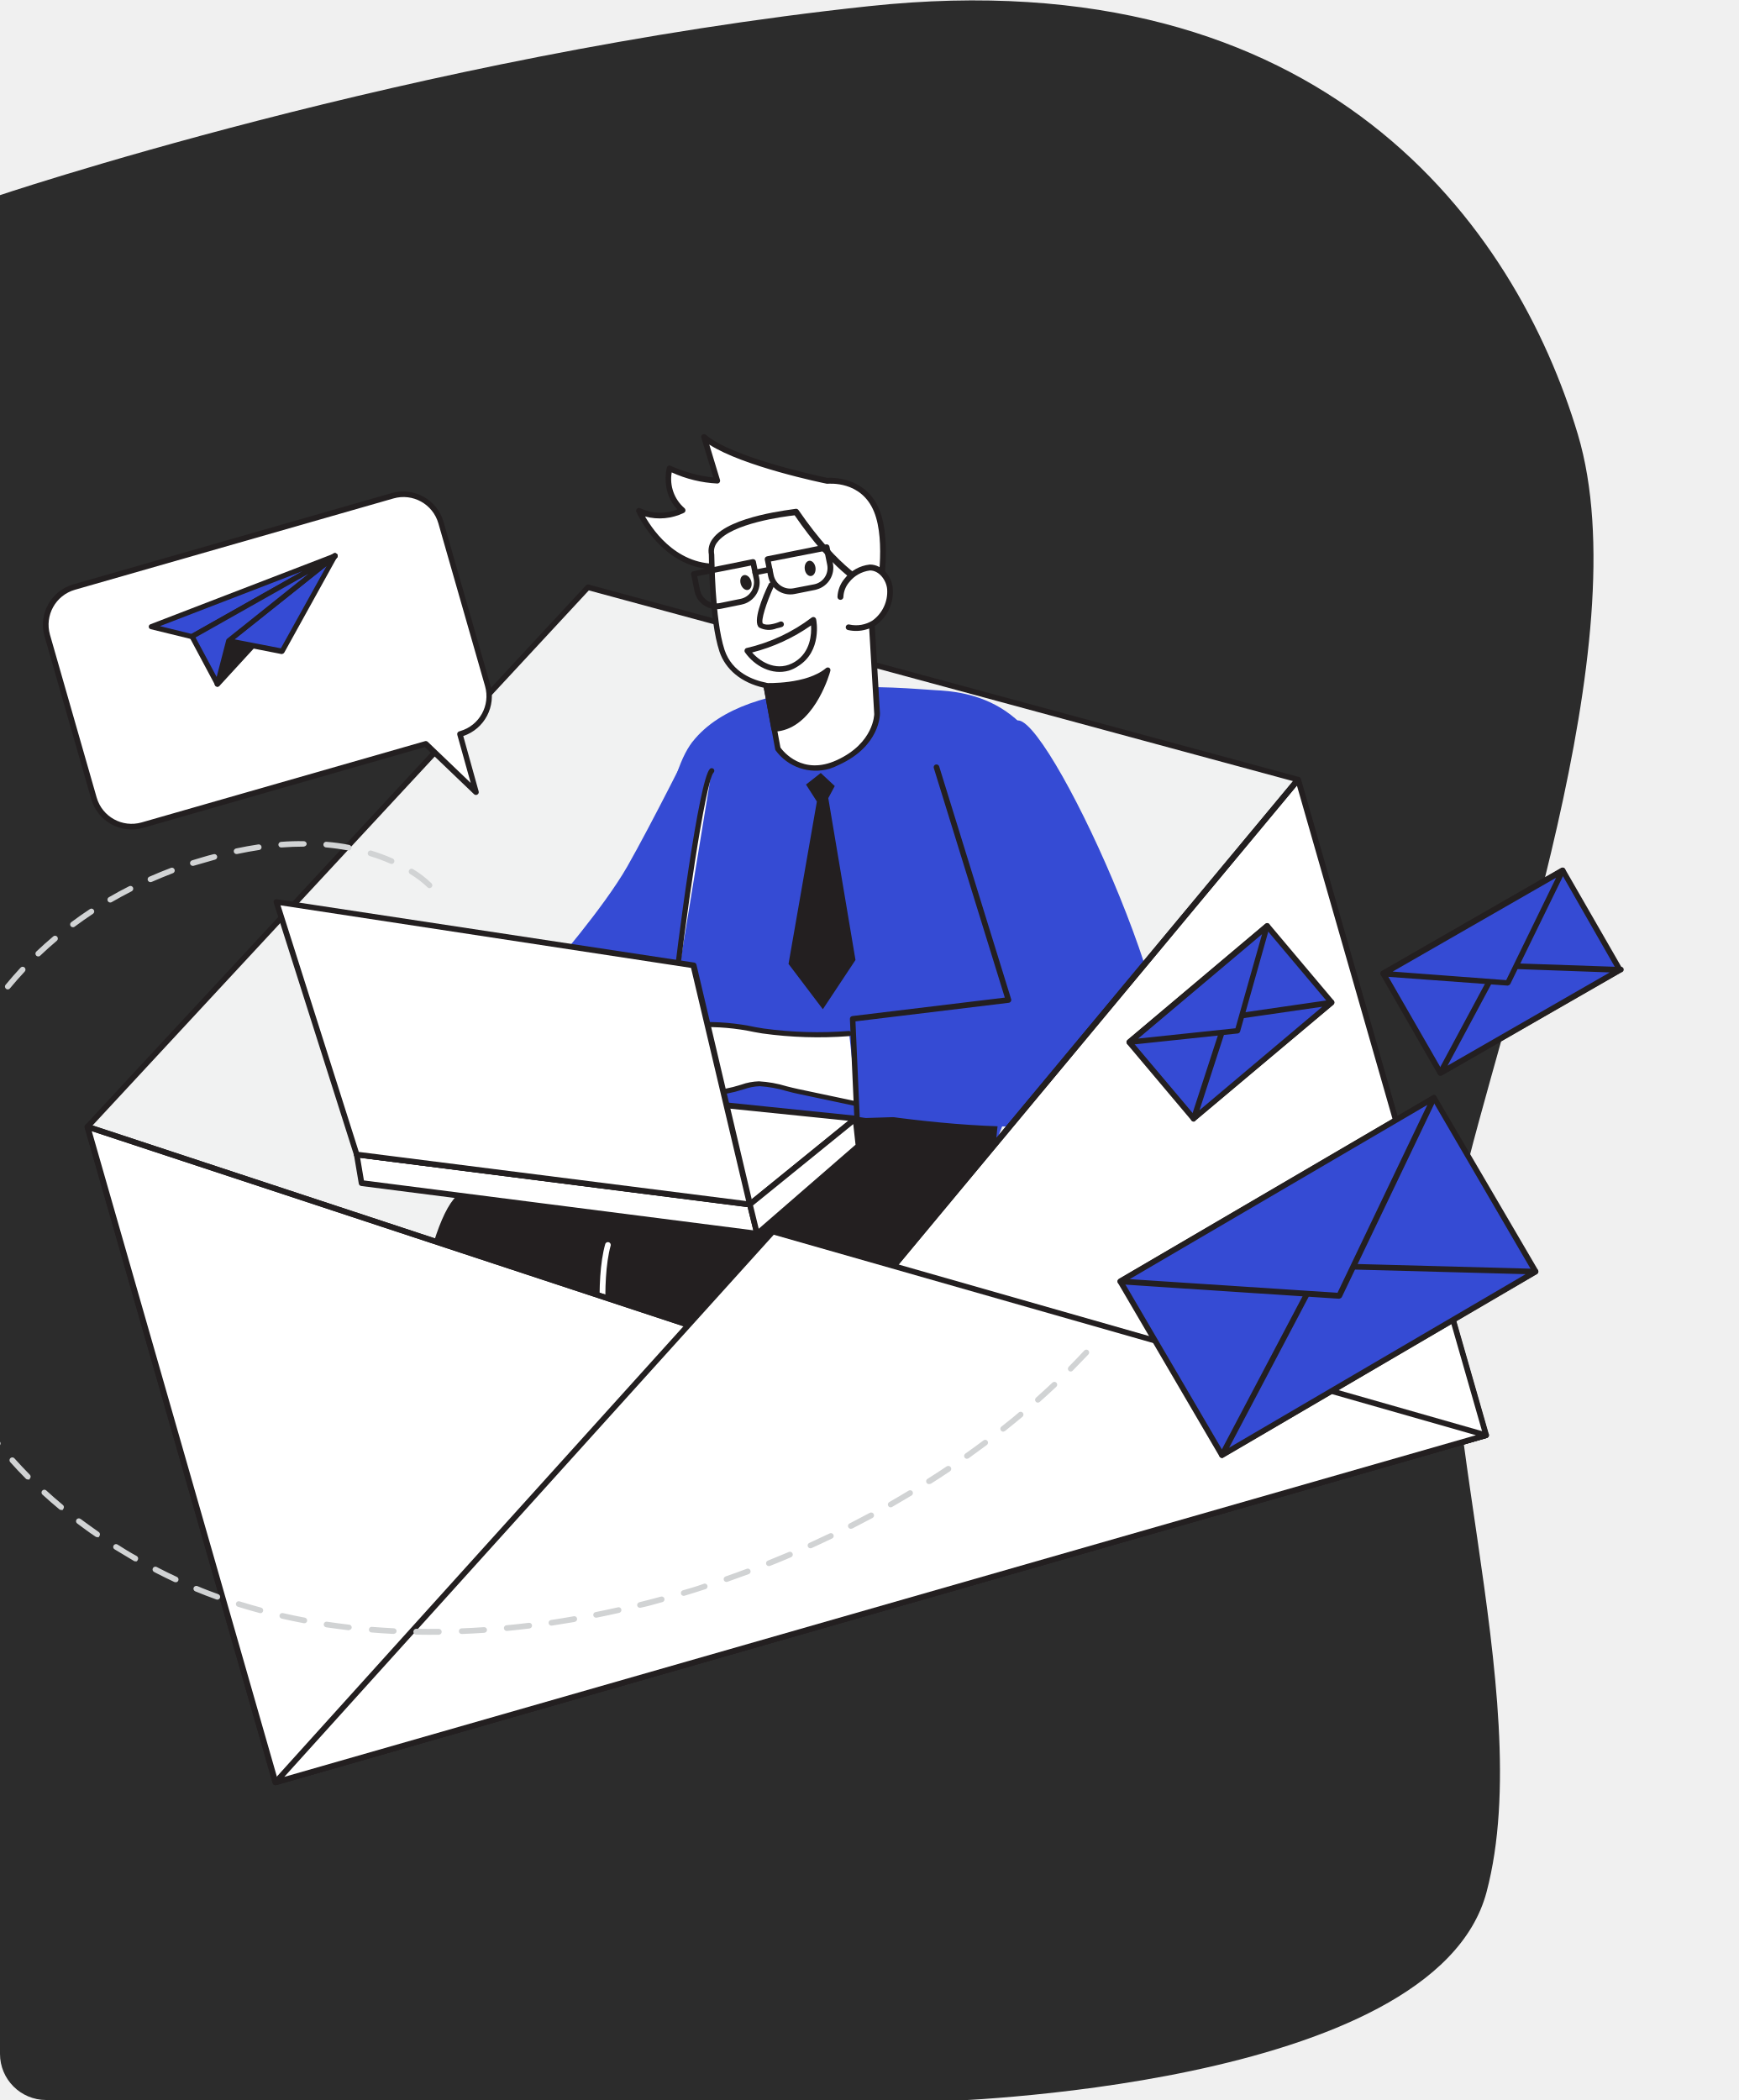
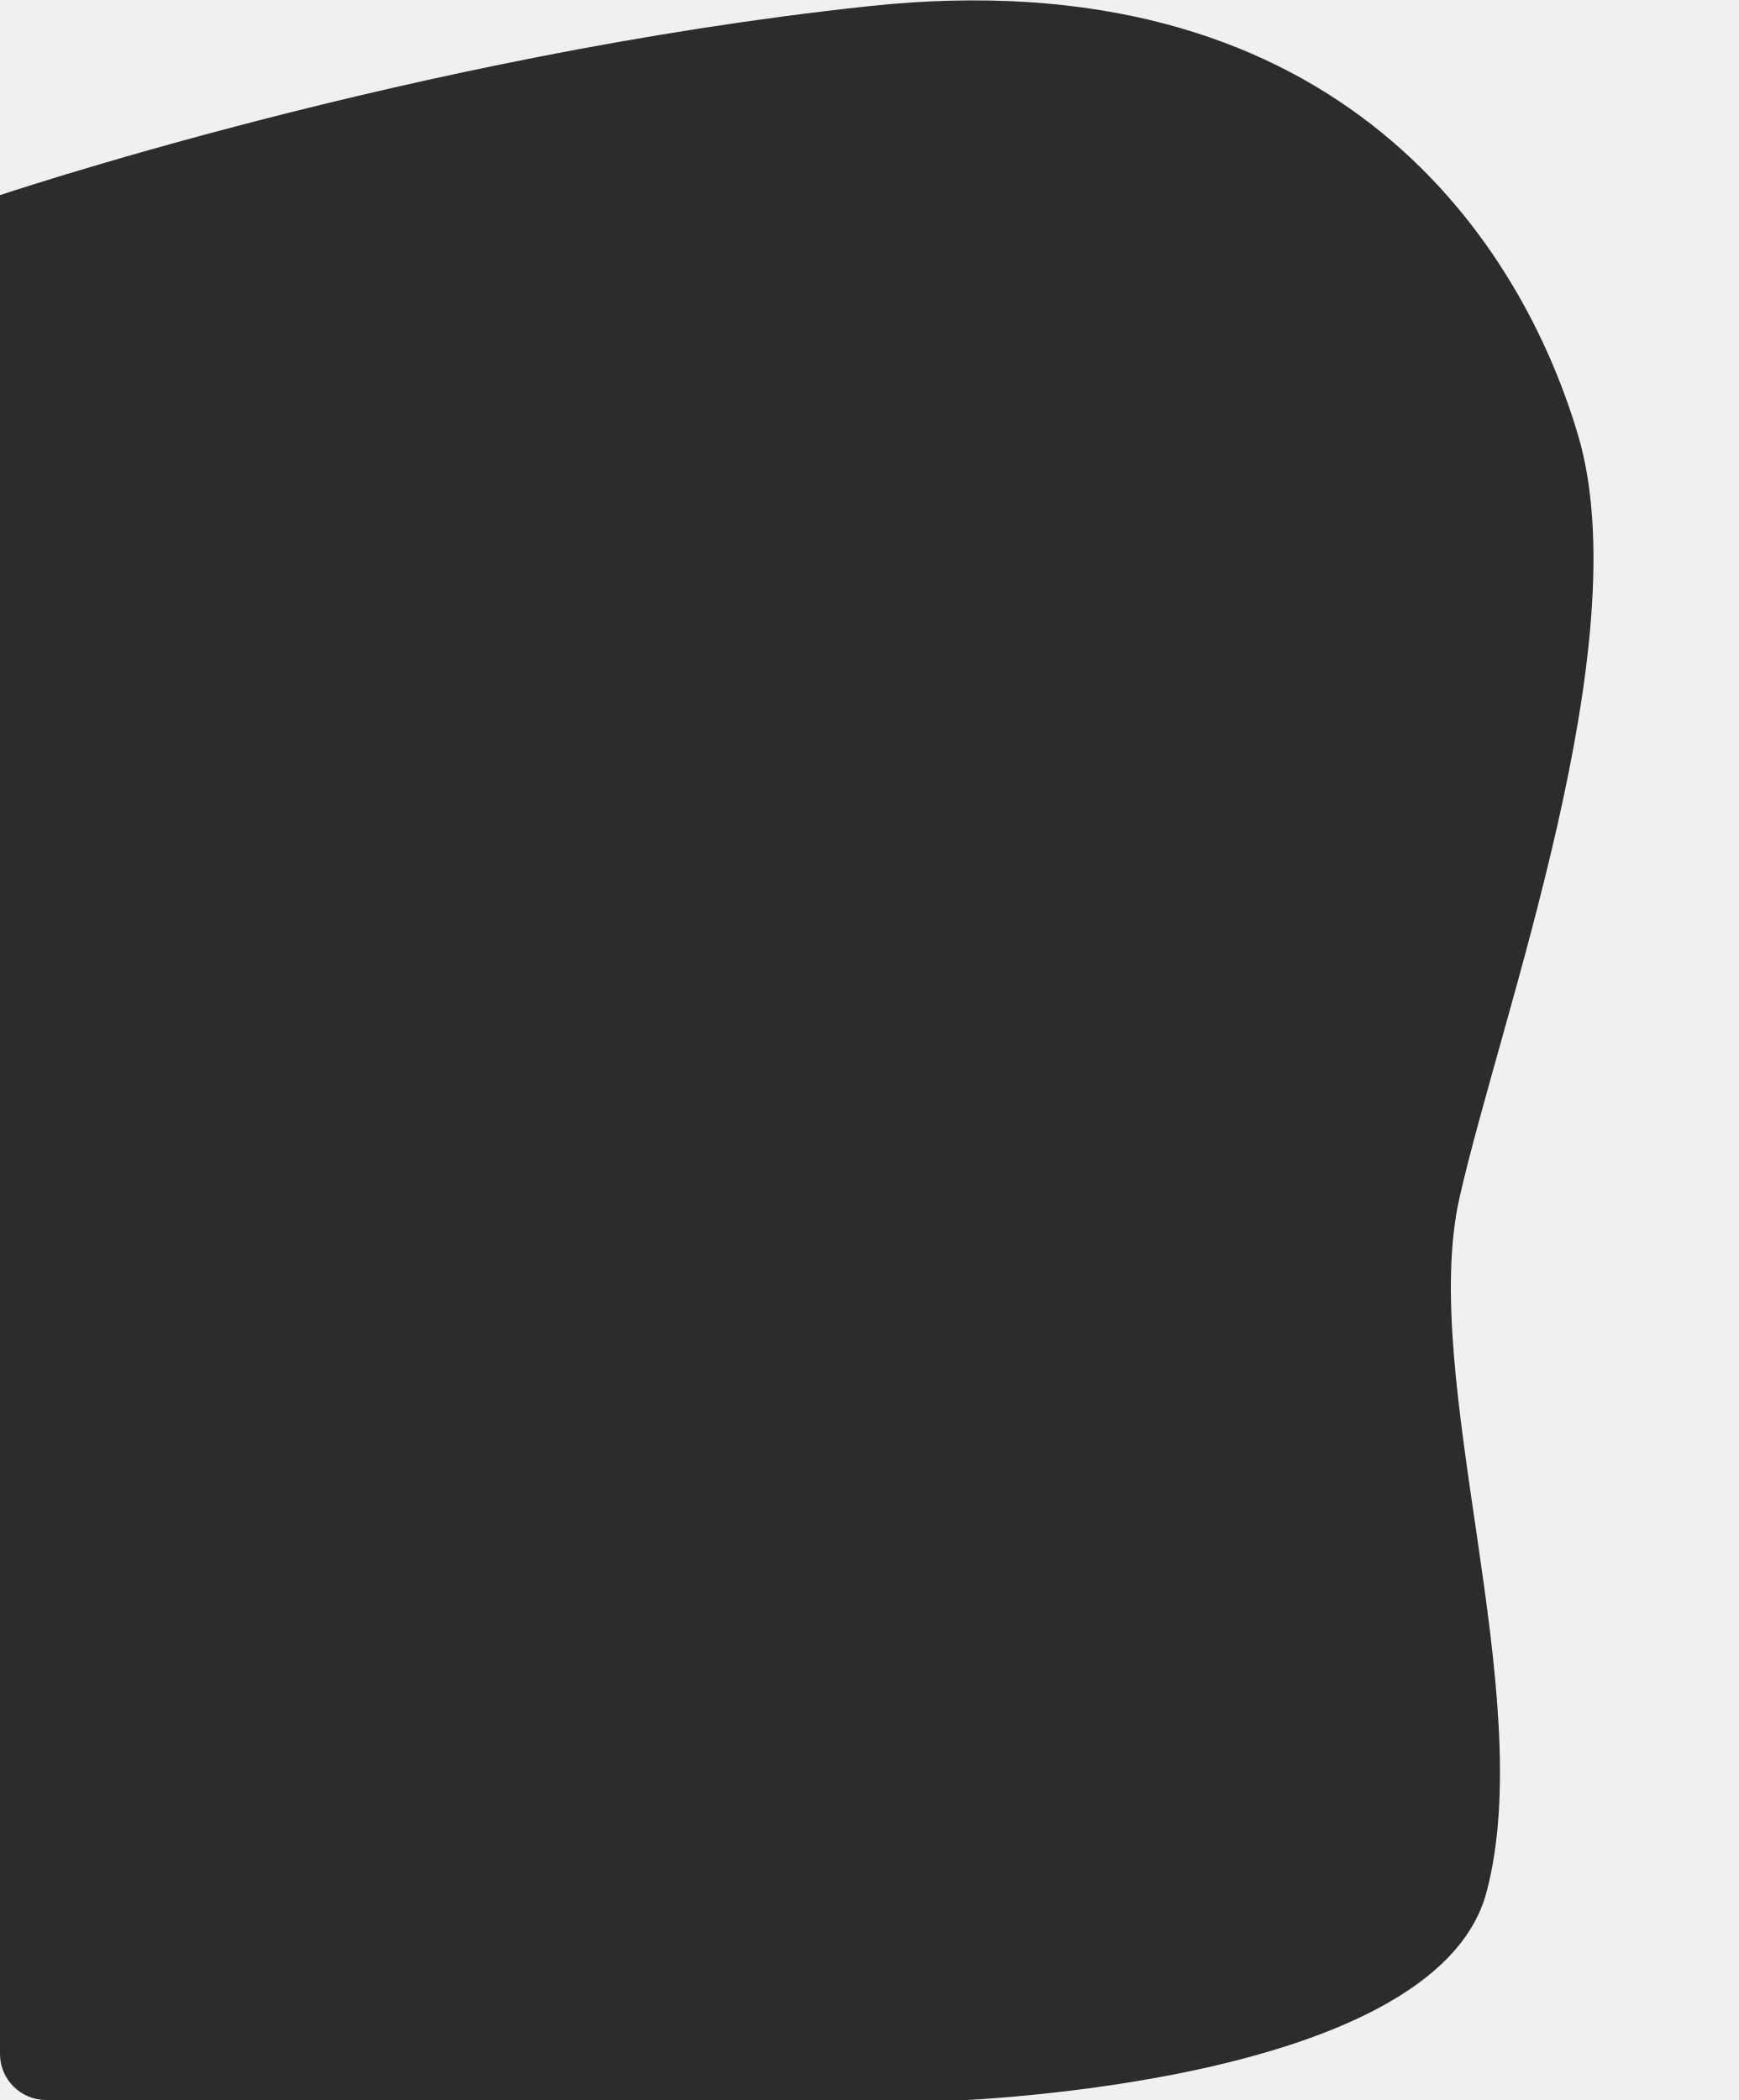
<svg xmlns="http://www.w3.org/2000/svg" width="490" height="592" viewBox="0 0 490 592">
  <defs>
    <style>.a{fill:#597ef4;}.b{clip-path:url(#a);}.c{fill:#2c2c2c;}.d{fill:#f1f2f2;}.e{fill:#231f20;}.f{fill:#fff;}.g{fill:#354bd4;}.h{font-size:14px;letter-spacing:0.01em;}.i{fill:#d1d3d4;}</style>
    <clipPath id="a">
      <path class="a" d="M0,0H490a0,0,0,0,1,0,0V592a0,0,0,0,1,0,0H13A13,13,0,0,1,0,579V0A0,0,0,0,1,0,0Z" transform="translate(133 3578)" />
    </clipPath>
  </defs>
  <g class="b" transform="translate(-133 -3578)">
    <path class="c" d="M.589,196.881s118.65-40.28,247.165-54,182.358,62.278,199.8,120.765S425.685,427.821,414.182,478.8s22.354,139.98,7.634,195.7-155.285,59.071-155.285,59.071-252.759-.221-253.56,0C5.807,733.572,0,726.784,0,718.411Z" transform="translate(130.21 3436.855)" />
-     <g transform="translate(61.133 3769.266) rotate(-16)">
-       <path class="d" d="M354.938,107.308V299.541H0V107.308L177.477,0Z" transform="translate(57.976 40.799)" />
-       <path class="e" d="M355.782,301.14H.8a.8.8,0,0,1-.8-.8V108.111a.8.8,0,0,1,.4-.685L177.955.119a.78.78,0,0,1,.828,0L356.243,107.426a.8.8,0,0,1,.382.685V300.344a.8.8,0,0,1-.844.8ZM1.64,299.548H355.034V108.525L178.337,1.695,1.64,108.525Z" transform="translate(57.132 39.996)" />
-       <path class="f" d="M57.323,58.867s8.2-15.314,7.132-25.47S53.312,21.426,53.312,21.426,29,8.771,23.369,0l.191,12.83A35.737,35.737,0,0,1,11.573,5.842s-3.789,6.543.3,12.369c0,0-7.163,1.4-11.875-3.343,0,0,2.4,19.262,19.389,21.745C30.58,38.173,45.145,59.615,57.323,58.867Z" transform="translate(255.208 9.201)" />
-       <path class="e" d="M57.471,60.609c-6.718,0-13.929-6.049-20.9-11.891C30.585,43.7,24.95,38.959,20.078,38.259,2.7,35.712.037,15.973.005,15.814a.8.8,0,0,1,1.353-.653,12.926,12.926,0,0,0,9.965,3.184c-3.184-5.842.207-11.859.366-12.114a.78.78,0,0,1,1.194-.223A39.065,39.065,0,0,0,23.549,12.5L23.374.8a.764.764,0,0,1,.557-.764.8.8,0,0,1,.907.318c5.285,8.214,27.858,20.2,29.545,21.092,1.226.271,10.57,2.611,11.637,12.735,1.082,10.363-6.893,25.374-7.227,26.011a.8.8,0,0,1-.653.414Zm.621-.812ZM2.011,17.756c1.21,4.967,5.444,17.033,18.306,18.927,5.3.78,11.143,5.651,17.272,10.809,6.766,5.667,13.738,11.525,19.882,11.525H57.6c1.258-2.467,7.768-15.712,6.829-24.69-.987-9.551-10.077-11.143-10.459-11.27l-.223-.08C52.807,22.5,32.479,11.834,25,3.254l.159,10.411a.812.812,0,0,1-.3.637.8.8,0,0,1-.7.143A35.133,35.133,0,0,1,12.66,7.886a10.857,10.857,0,0,0,.669,10.665.86.86,0,0,1,.08.764.8.8,0,0,1-.589.478A15.712,15.712,0,0,1,2.011,17.756Z" transform="translate(254.439 8.271)" />
-       <path class="g" d="M89.351,141.88s39.176-47.453,45.655-83.7S118.849,13.608,110.953,10.9,61.908-8.869,41.245,6.031,0,113.879,0,113.879Z" transform="translate(210.572 84.722)" />
-       <path class="e" d="M46.753,93.92,88.89,41.388S118.212,4,101.832,0c0,0-22.732,2.961-59.87,15.919C30.93,19.755,11.971,63.563,0,93.92Z" transform="translate(111.924 179.912)" />
-       <path class="e" d="M47.575,95.5H.742a.78.78,0,0,1-.653-.35.8.8,0,0,1,0-.732C13.365,60.73,31.513,19.755,42.528,15.919,79.3,3.184,102.319,0,102.558,0h.287a6.654,6.654,0,0,1,5.11,4.33c3.773,10.825-16.73,37.154-17.606,38.2L48.2,95.066a.8.8,0,0,1-.621.43ZM2,93.9H47.193L88.963,41.611c.207-.255,20.837-26.743,17.367-36.74a5.014,5.014,0,0,0-3.852-3.263C100.472,1.878,78,5.221,42.926,17.431,34.84,20.249,20.322,47.39,1.92,93.9Z" transform="translate(111.103 179.132)" />
-       <path class="e" d="M53.423,82.506l10.7-26.059s26.107,7.816,43.522,1.258c12.257-4.616,16-20.455,21.538-33.286,0,0-73.226-17.351-89.574-24.419,0,0-1.019,0-19.755,19.675C11.477,28.51,4.807,55.429,0,82.506Z" transform="translate(175.821 191.326)" />
-       <path class="e" d="M54.227,84.109H.8a.8.8,0,0,1-.621-.286.828.828,0,0,1-.175-.637C6.121,48.8,12.886,27.471,20.082,19.941,39.057-.052,40.076,0,40.442.011a.924.924,0,0,1,.287,0c16.157,7.1,88.715,24.276,89.383,24.451a.766.766,0,0,1,.525,1.082c-1.035,2.388-2.022,4.935-2.977,7.386-4.282,11.032-8.723,22.445-19.023,26.329-16.078,6.049-38.969.159-43.331-1.051L54.88,83.679A.78.78,0,0,1,54.227,84.109ZM1.7,82.517H53.7L64.208,56.952a.78.78,0,0,1,.955-.462c.271,0,26.059,7.657,42.98,1.273,9.551-3.614,13.929-14.693,18.1-25.47.844-2.181,1.719-4.425,2.627-6.574-8.453-2.022-72.446-17.4-88.4-24.085-.907.685-4.664,3.98-19.262,19.341C14.415,28.219,7.681,49.47,1.743,82.517Z" transform="translate(175.017 190.519)" />
-       <path class="g" d="M114.246,0S96.736,19.1,86.962,28.654s-28.94,21.92-28.94,21.92S.874,55.174.269,56.081s0,19.882,0,19.882S56.111,86.677,66.3,84.83s34.225-18,34.225-18Z" transform="translate(137.571 90.752)" />
-       <path class="f" d="M9.268,45.786,7.5,63.759s3.184,10.315,15.314,8.469S37.141,62.071,37.141,62.071l7.864-35.117S37.73,21.7,30.869,1.167c0,0-25.342-4.776-26.218,5,0,0-5,17.511-4.632,26.759C.353,41.918,9.109,45.643,9.268,45.786Z" transform="translate(266.873 35.478)" />
-       <path class="e" d="M20.81,74.146A14.008,14.008,0,0,1,7.533,64.9a.653.653,0,0,1,0-.3L9.221,47.085C3.538,44,.227,39.125.02,33.777-.346,24.48,4.477,7.495,4.684,6.715A5.587,5.587,0,0,1,7.056,2.672C13.423-2.2,31.077,1.08,31.809,1.08a.828.828,0,0,1,.621.541c6.654,19.946,13.77,25.342,13.849,25.47a.812.812,0,0,1,.3.812L38.718,63.019c-.111.4-2.547,8.867-14.979,10.777A20.968,20.968,0,0,1,20.81,74.146ZM9.093,64.6c.446,1.242,3.789,9.392,14.327,7.768,11.414-1.751,13.658-9.551,13.674-9.551l7.752-34.591c-1.671-1.449-7.959-7.752-13.865-25.47-2.8-.478-17.7-2.77-23.05,1.289A4.139,4.139,0,0,0,6.164,7.113c0,.318-4.983,17.51-4.632,26.648.271,6.781,5.524,10.49,8.628,12.082a2.037,2.037,0,0,1,.382.239.78.78,0,0,1,.239.653Z" transform="translate(266.092 34.578)" />
-       <path class="f" d="M.111,5.794a7.784,7.784,0,0,1,2.977-3.9A9.758,9.758,0,0,1,10.331.111c2.945.828,4.441,4.425,3.8,7.418A10.841,10.841,0,0,1,7.2,15.409,9.44,9.44,0,0,1,0,14.644" transform="translate(303.043 57.244)" />
-       <path class="e" d="M5.335,17.469A10.172,10.172,0,0,1,.416,16.227a.8.8,0,1,1,.764-1.4,8.708,8.708,0,0,0,6.59.7,10.029,10.029,0,0,0,6.367-7.275c.525-2.5-.669-5.778-3.184-6.479a8.835,8.835,0,0,0-6.59,1.592A6.829,6.829,0,0,0,1.705,6.851.836.836,0,1,1,.114,6.342a8.532,8.532,0,0,1,3.279-4.3A10.427,10.427,0,0,1,11.352.149c3.47.955,5.062,5.094,4.378,8.341A11.668,11.668,0,0,1,8.216,17.1,9.852,9.852,0,0,1,5.335,17.469Z" transform="translate(302.245 56.362)" />
-       <path class="f" d="M6.167,0S-1.124,8.453.149,10.236s5.492,1.21,5.492,1.21" transform="translate(279.239 54.235)" />
-       <path class="e" d="M4.929,12.94A5.826,5.826,0,0,1,.264,11.348C-1.152,9.358,3.448,3.389,6.329.2A.8.8,0,0,1,7.523,1.24C4.021,5.315,1.236,9.645,1.57,10.52c.716.987,3.3,1.051,4.776.86a.8.8,0,1,1,.207,1.592,14.324,14.324,0,0,1-1.624-.032Z" transform="translate(278.471 53.632)" />
-       <ellipse class="e" cx="2.165" cy="1.528" rx="2.165" ry="1.528" transform="matrix(0.16, -0.987, 0.987, 0.16, 295.287, 54.815)" />
-       <ellipse class="e" cx="1.528" cy="2.165" rx="1.528" ry="2.165" transform="translate(277.056 49.653) rotate(-1.99)" />
-       <path class="e" d="M1.226,0S12.146,3.677,19.1.557c0,0-8.755,14.327-19.1,11.764Z" transform="translate(274.915 81.265)" />
-       <path class="e" d="M3.361,14.181a11.049,11.049,0,0,1-2.754-.334A.812.812,0,0,1,0,13L1.212.682a.828.828,0,0,1,.35-.6.8.8,0,0,1,.684,0c.111,0,10.729,3.534,17.32.573a.812.812,0,0,1,.923.207.8.8,0,0,1,0,.939C20.235,2.274,12.849,14.181,3.361,14.181Zm-1.7-1.735C8.805,13.7,15.189,6.429,17.863,2.895c-5.715,1.4-12.655-.3-15.17-1.035Z" transform="translate(274.133 80.519)" />
-       <path class="e" d="M12.261,12.8h-.525L5.862,12.34A6.368,6.368,0,0,1,.02,5.495L.4.719A.8.8,0,0,1,1.261,0L18.231,1.34a.828.828,0,0,1,.541.287.764.764,0,0,1,.191.573l-.382,4.776a6.367,6.367,0,0,1-6.367,5.842ZM1.93,1.658,1.612,5.574A4.776,4.776,0,0,0,5.989,10.7l5.874.462h0a4.648,4.648,0,0,0,3.47-1.114A4.775,4.775,0,0,0,17,6.864l.3-3.916Z" transform="translate(264.023 44.601)" />
-       <path class="e" d="M12.261,12.833h-.525l-5.874-.478A6.367,6.367,0,0,1,.02,5.511L.4.735A.8.8,0,0,1,1.261,0L18.231,1.356a.78.78,0,0,1,.716.844l-.366,4.776a6.367,6.367,0,0,1-6.367,5.858Zm-.4-1.592a4.671,4.671,0,0,0,5.062-4.314l.318-3.916L1.914,1.69l-.3,3.9a4.776,4.776,0,0,0,4.378,5.126Z" transform="translate(285.131 46.305)" />
-       <path class="e" d="M4.874,1.927h0L.735,1.593A.8.8,0,0,1,0,.733.828.828,0,0,1,.862,0L5,.335A.8.8,0,0,1,5,1.927Z" transform="translate(281.152 48.965)" />
-       <path class="e" d="M10.533,12.659c-4.983,0-8.914-3.852-10.49-8.341A.8.8,0,0,1,.17,3.569a.7.7,0,0,1,.669-.318A48.249,48.249,0,0,0,20.769.067a.8.8,0,0,1,.78.08.78.78,0,0,1,.334.716c0,.366-.828,9.105-8.516,11.3a9.933,9.933,0,0,1-2.834.494ZM1.953,4.89c1.671,3.518,5.54,7.386,10.936,5.826,4.967-1.417,6.622-6.224,7.147-8.58A50.812,50.812,0,0,1,1.953,4.89Z" transform="translate(272.93 66.314)" />
-       <path class="g" d="M86.454,4.342c9.265,4.346,24.308,106.161,7.959,113.022C68.944,127.982,0,91.895,0,91.895L13.563,65.2S60.4,79.144,63.643,69.625,50.812,7.749,56.288,2.05,86.454,4.342,86.454,4.342Z" transform="translate(255.462 106.022)" />
-       <path class="f" d="M79.543,15.691A111.336,111.336,0,0,1,56.381,8.257c-5.7-2.722-10.618-5.333-16.969-6.7A68.29,68.29,0,0,0,15.423.664a1.99,1.99,0,0,0-.907.3c-.939.8.446,2.165,1.592,2.531A32.251,32.251,0,0,0,25.658,4.8,91.581,91.581,0,0,0,1.78,10.295C.9,10.629-.13,11.25.013,12.157s1.671,1.178,2.754,1L21.71,9.976A43.951,43.951,0,0,0,7.766,14.051c-.621.3-1.337.748-1.369,1.449,0,1.21,1.687,1.433,2.881,1.194a102.006,102.006,0,0,0,17.033-5.014l-12.56,5.174a1.671,1.671,0,0,0,1.21,2.053,4.966,4.966,0,0,0,2.627-.207l13.419-3.6-8.612,3.184c-1.353.493-2.993,1.417-2.77,2.849.255,1.687,2.595,1.815,4.282,1.592a90.973,90.973,0,0,1,20.169-.748c2.467.143,4.935-.271,7.291.446,3.391,1.035,6.813,3.486,9.965,5.142,4.935,2.579,9.854,5.205,14.773,7.832" transform="translate(192.045 166.307)" />
-       <path class="e" d="M76.8,36.656a.7.7,0,0,1-.35-.08q-7.354-3.932-14.772-7.832c-.987-.509-2.006-1.114-3.04-1.735a33.574,33.574,0,0,0-6.8-3.343,15.138,15.138,0,0,0-4.6-.4H44.723a89.6,89.6,0,0,0-20.01.748,6.16,6.16,0,0,1-4.171-.589,2.308,2.308,0,0,1-.939-1.592,2.547,2.547,0,0,1,.939-2.356l-2.069.557a5.4,5.4,0,0,1-3.04.191,2.69,2.69,0,0,1-1.592-1.385,1.958,1.958,0,0,1,0-1.592c-1.226.286-2.436.557-3.661.812A4.011,4.011,0,0,1,7,17.522a1.7,1.7,0,0,1-.589-1.4c0-1.242,1.305-1.847,1.767-2.069l.923-.43-5.492.923a4.075,4.075,0,0,1-2.849-.414,1.8,1.8,0,0,1-.732-1.194c-.1-.637,0-1.831,2.229-2.643a91.549,91.549,0,0,1,17.4-4.776,30.509,30.509,0,0,1-3.04-.6,3.566,3.566,0,0,1-2.42-2.26,1.592,1.592,0,0,1,.541-1.512A2.5,2.5,0,0,1,15.99.68a68.656,68.656,0,0,1,24.244.891A64.519,64.519,0,0,1,55.341,7.366l2.038.971a112.42,112.42,0,0,0,22.907,7.291.732.732,0,0,1,.541.876.716.716,0,0,1-.875.541,114.524,114.524,0,0,1-23.3-7.466l-2.038-.987A63.675,63.675,0,0,0,39.82,2.924a66.86,66.86,0,0,0-23.735-.876,1.018,1.018,0,0,0-.525.143c0,.446.684,1.051,1.353,1.258a31.838,31.838,0,0,0,9.328,1.274h0a.732.732,0,0,1,0,1.449,91.277,91.277,0,0,0-23.655,5.46c-.637.239-1.369.669-1.305,1.067a.334.334,0,0,0,.143.239,2.706,2.706,0,0,0,1.767.159l14.661-2.483a43.556,43.556,0,0,1,4.314-.732.748.748,0,0,1,.812.621.732.732,0,0,1-.6.828l-4.25.716a43.267,43.267,0,0,0-9.551,3.3c-.78.382-.955.669-.955.828a.271.271,0,0,0,.1.239,2.69,2.69,0,0,0,1.894.207,101.3,101.3,0,0,0,16.937-4.983.732.732,0,0,1,.939.4.748.748,0,0,1-.4.955l-12.194,5.03a.35.35,0,0,0,0,.207,1.226,1.226,0,0,0,.7.621,4.155,4.155,0,0,0,2.229-.207L31.24,15.023a.732.732,0,0,1,.43,1.385l-8.6,3.184c-.748.271-2.467,1.019-2.308,2.054a.876.876,0,0,0,.366.6,4.569,4.569,0,0,0,3.072.334,90.736,90.736,0,0,1,20.344-.764h2.4A16.062,16.062,0,0,1,52,22.282a32.954,32.954,0,0,1,7.1,3.486c1.019.589,2.022,1.178,2.993,1.687q7.4,3.884,14.772,7.832a.716.716,0,0,1,.3.987A.7.7,0,0,1,76.8,36.656Z" transform="translate(191.414 165.654)" />
-       <path class="f" d="M28.654,0C25.358,1.926,7.689,41.659,0,60.618" transform="translate(226.077 100.128)" />
-       <path class="e" d="M.736,62.106a.732.732,0,0,1-.684-1C7.008,43.863,25.219,2.316,28.976.119a.732.732,0,1,1,.748,1.258C26.907,2.968,10.1,40.106,1.4,61.644A.716.716,0,0,1,.736,62.106Z" transform="translate(225.388 99.373)" />
-       <path class="f" d="M.907,0,0,8.087,103.232,52.547l.318-8.5Z" transform="translate(127.843 176.522)" />
-       <path class="e" d="M104.034,54.053a.715.715,0,0,1-.318,0L.483,9.593a.8.8,0,0,1-.478-.828L.913.678a.748.748,0,0,1,.4-.589.764.764,0,0,1,.716,0L104.671,44.1a.78.78,0,0,1,.478.764l-.318,8.5a.828.828,0,0,1-.382.653A.764.764,0,0,1,104.034,54.053ZM1.645,8.3,103.27,52.063l.271-6.813L2.378,1.84Z" transform="translate(127.041 175.812)" />
-       <path class="f" d="M0,14.017S30.07-.405,30.834.009s107.117,42.98,107.117,42.98L102.643,58.064Z" transform="translate(128.75 162.505)" />
-       <path class="e" d="M103.44,59.624a.764.764,0,0,1-.318,0L.478,15.513A.8.8,0,0,1,0,14.8a.78.78,0,0,1,.446-.732C30.9-.549,31.567-.183,32.013.072,33.6.788,138,42.591,139.05,43.052a.764.764,0,0,1,.493.732.78.78,0,0,1-.478.732L103.758,59.592A.764.764,0,0,1,103.44,59.624ZM2.723,14.733,103.44,57.968l33.222-14.12c-16.428-6.59-99.905-40-105.159-42.2-2.069.478-17.988,7.927-28.781,13.085Z" transform="translate(127.954 161.741)" />
-       <path class="f" d="M0,23.575,34.3,7.609,35.626,0,.318,15.075Z" transform="translate(231.075 205.494)" />
-       <path class="e" d="M.8,25.168a.732.732,0,0,1-.446-.127.764.764,0,0,1-.35-.7l.318-8.5a.828.828,0,0,1,.478-.7L36.121.065a.764.764,0,0,1,.8.111A.748.748,0,0,1,37.2.94L35.9,8.533a.844.844,0,0,1-.446.589L1.132,25.041A.829.829,0,0,1,.8,25.168Zm1.1-8.755-.271,6.765L34.386,7.929l.987-5.762Z" transform="translate(230.277 204.697)" />
-       <path class="f" d="M2.117,74.706,0,0,108.072,49.618l-3.311,69.135Z" transform="translate(126.633 101.816)" />
-       <path class="e" d="M105.573,120.318a.764.764,0,0,1-.318,0L2.611,76.207a.78.78,0,0,1-.478-.716L0,.784A.8.8,0,0,1,.366.1.78.78,0,0,1,1.13.1L109.266,49.671a.764.764,0,0,1,.462.748l-3.311,69.135a.8.8,0,0,1-.366.637A.716.716,0,0,1,105.573,120.318ZM3.693,74.933l101.131,43.41,3.184-67.463L1.64,2.026Z" transform="translate(125.821 101.047)" />
-       <path class="e" d="M22.658,100.908a.859.859,0,0,1-.334,0L.467,90.832a.8.8,0,0,1-.446-.907L6.628,62.29a.78.78,0,0,1,.907-.6L50.261,68.53,48.86.812A.78.78,0,0,1,49.64,0h0a.812.812,0,0,1,.8.78l1.417,68.673a.764.764,0,0,1-.287.6.78.78,0,0,1-.637.191L7.949,63.372,1.661,89.654l21.267,9.663a.857.857,0,0,1-.271,1.592Z" transform="translate(266.282 115.824)" />
-       <path class="f" d="M11.286,2.685C7.577-.117,3.136-1.6,0,2.685Z" transform="translate(88.237 271.147)" />
-       <path class="e" d="M12.047,4.147H.76a.748.748,0,0,1-.653-.4.732.732,0,0,1,0-.764A6.733,6.733,0,0,1,4.6.071C6.9-.279,9.547.66,12.429,2.841a.748.748,0,0,1,.255.812.764.764,0,0,1-.637.494ZM2.384,2.7H9.627A7.736,7.736,0,0,0,4.851,1.5,4.776,4.776,0,0,0,2.384,2.7Z" transform="translate(87.477 270.418)" />
-       <path class="f" d="M.79,30.2H.662A.8.8,0,0,1,.01,29.3C.137,28.5,3.193,9.812,9.1.325a.8.8,0,0,1,1.353.828C4.769,10.37,1.6,29.361,1.57,29.552A.78.78,0,0,1,.79,30.2Z" transform="translate(180.062 219.718)" />
-       <path class="e" d="M18.673,1.99,20.3,7.434,0,49.236,5.778,64.184,18.45,53.375,23.655,7.4l2.69-2.77L23.576,0Z" transform="translate(260.556 109.186)" />
-       <path class="f" d="M354.938,0V192.233H0V0L177.477,120.854Z" transform="translate(57.976 148.107)" />
-       <path class="e" d="M355.782,193.844H.8a.8.8,0,0,1-.8-.8V.814a.78.78,0,0,1,.43-.7.812.812,0,0,1,.828,0L178.273,120.682,355.288.114a.78.78,0,0,1,.812,0,.764.764,0,0,1,.43.7V193.048A.8.8,0,0,1,355.782,193.844ZM1.64,192.252H355.034V2.311L178.814,122.337a.828.828,0,0,1-.891,0L1.64,2.311Z" transform="translate(57.132 147.293)" />
-       <path class="e" d="M178.265,122.451a.859.859,0,0,1-.446-.127L.343,1.453A.8.8,0,0,1,.136.355.812.812,0,0,1,1.25.132L178.265,120.7,355.28.132a.8.8,0,0,1,1.1.223.78.78,0,0,1-.207,1.1L178.711,122.323A.907.907,0,0,1,178.265,122.451Z" transform="translate(57.187 147.306)" />
-       <path class="f" d="M0,110.619,177.461,0,354.938,110.619Z" transform="translate(57.976 229.722)" />
-       <path class="e" d="M355.782,112.2H.8a.8.8,0,0,1-.764-.573.78.78,0,0,1,.35-.891L177.955.118a.812.812,0,0,1,.844,0L356.243,110.737a.78.78,0,0,1,.35.891A.8.8,0,0,1,355.782,112.2ZM3.63,110.609H353.06L178.384,1.726Z" transform="translate(57.132 228.935)" />
-       <path class="g" d="M0,0H102.4V56.766H0Z" transform="translate(325.783 270.207) rotate(-14.34)" />
-       <path class="e" d="M14.859,81.987a.938.938,0,0,1-.414-.111.892.892,0,0,1-.366-.493l-14.056-55A.812.812,0,0,1,.6,25.412L99.816.054a.876.876,0,0,1,.6,0,.764.764,0,0,1,.366.493l14.056,55a.8.8,0,0,1-.573.971L15.05,81.876ZM1.773,26.829,15.432,80.284l97.677-24.976L99.53,1.789Z" transform="translate(324.989 244.027)" />
-       <path class="g" d="M0,43.537,41.723,0l57.5,18.163Z" transform="translate(339.847 281.68)" />
-       <path class="e" d="M.8,45.129a.8.8,0,0,1-.684-.4.764.764,0,0,1,.111-.955L41.953.254a.812.812,0,0,1,.812-.223l57.5,18.179a.8.8,0,0,1,.557.78.812.812,0,0,1-.6.748L.994,45.1ZM42.764,1.7,3.3,42.868,97.127,18.879Z" transform="translate(339.044 280.885)" />
-       <path class="g" d="M0,25.374,58.2,46.291,99.221,0Z" transform="translate(325.791 244.845)" />
-       <path class="e" d="M59,47.827a.747.747,0,0,1-.271,0L.526,26.91A.8.8,0,0,1,0,26.13a.812.812,0,0,1,.589-.748L99.811.023a.812.812,0,0,1,.875.35.8.8,0,0,1-.08.955L59.584,47.6a.764.764,0,0,1-.589.223ZM3.5,26.241,58.756,46.092,97.693,2.156Z" transform="translate(324.994 244.105)" />
-       <rect class="g" width="58.326" height="32.331" transform="matrix(0.971, -0.24, 0.24, 0.971, 420.949, 207.214)" />
-       <path class="e" d="M8.555,46.973a.812.812,0,0,1-.78-.6L.022,14.992A.812.812,0,0,1,.6,14.021L57.218.029A.764.764,0,0,1,58.173.6l7.768,31.376a.8.8,0,0,1-.1.6.764.764,0,0,1-.493.366L8.746,46.941Zm-6.8-31.6L9.144,45.206,64.206,31.6,56.9,1.764Z" transform="translate(420.15 192.411)" />
-       <path class="g" d="M0,24.61,23.958,0,56.607,10.6Z" transform="translate(428.705 213.978)" />
-       <path class="e" d="M.795,26.193a.764.764,0,0,1-.684-.4.8.8,0,0,1,.111-.955L24.179.246a.78.78,0,0,1,.812-.207l32.665,10.6a.8.8,0,1,1,0,1.592L1.049,26.225ZM24.975,1.71,3.31,24,54.5,11.341Z" transform="translate(427.91 213.191)" />
-       <path class="g" d="M0,14.008,33.047,26.17,56.623,0Z" transform="translate(420.937 193.205)" />
-       <path class="e" d="M33.845,27.708a.91.91,0,0,1-.287,0L.511,15.546A.8.8,0,0,1,0,14.75a.78.78,0,0,1,.589-.732L57.213.025a.8.8,0,0,1,.876.35.812.812,0,0,1-.1.955L34.434,27.453a.86.86,0,0,1-.589.255ZM3.5,14.973l30.1,11.143L55.08,2.238Z" transform="translate(420.155 192.463)" />
-       <rect class="g" width="50.844" height="28.176" transform="translate(346.801 206.075) rotate(-24.12)" />
-       <path class="e" d="M12.316,48.081a.78.78,0,0,1-.732-.462L.075,21.9a.78.78,0,0,1,.4-1.051L46.86.071a.812.812,0,0,1,1.067.4L59.4,26.114a.8.8,0,0,1,0,.6.876.876,0,0,1-.414.446l-46.4,20.694A.811.811,0,0,1,12.316,48.081ZM1.842,21.975l10.872,24.26L57.653,26.114,46.8,1.854Z" transform="translate(346.012 184.57)" />
-       <path class="g" d="M0,24.8,16.73,0,46.387,4.027Z" transform="translate(358.329 206.974)" />
-       <path class="e" d="M.821,26.4a.78.78,0,0,1-.669-1.242L16.9.357a.8.8,0,0,1,.764-.35L47.319,4.05A.8.8,0,0,1,48,4.718a.812.812,0,0,1-.462.844L1.139,26.256A.812.812,0,0,1,.821,26.4ZM17.933,1.646l-14.9,22.1,41.309-18.5Z" transform="translate(357.508 206.251)" />
-       <path class="g" d="M0,20.774l30.245,5.317L46.4,0Z" transform="translate(346.804 185.293)" />
-       <path class="e" d="M31.016,27.673h-.127L.643,22.356a.78.78,0,0,1-.637-.685.8.8,0,0,1,.462-.828L46.855.07a.812.812,0,0,1,.939.207.78.78,0,0,1,0,.939L31.637,27.322a.812.812,0,0,1-.621.35ZM3.477,21.305l27.157,4.776L45.152,2.648Z" transform="translate(346.017 184.507)" />
-       <path class="f" d="M104.379,0H11.032A11.032,11.032,0,0,0,0,11.032V58.788A11.032,11.032,0,0,0,11.032,69.819H94.143l9.9,16.969.127-16.969h.271a11.032,11.032,0,0,0,11.032-11.032V11.032A11.032,11.032,0,0,0,104.379,0Z" transform="translate(85.228 0.796)" />
-       <path class="e" d="M104.777,88.38a.8.8,0,0,1-.685-.4L94.429,71.411h-82.6A11.844,11.844,0,0,1,0,59.583V11.828A11.843,11.843,0,0,1,11.828,0h93.347A11.828,11.828,0,0,1,117,11.828V59.583A11.827,11.827,0,0,1,105.7,71.4L105.572,87.6a.764.764,0,0,1-.589.748.43.43,0,0,1-.207.032ZM11.828,1.592A10.252,10.252,0,0,0,1.592,11.828V59.583A10.252,10.252,0,0,0,11.828,69.819H94.939a.8.8,0,0,1,.7.4l8.437,14.47.1-14.072a.8.8,0,0,1,.8-.8h.271a10.252,10.252,0,0,0,10.236-10.236V11.828A10.236,10.236,0,0,0,105.238,1.592Z" transform="translate(84.432 0)" />
-       <path class="e" d="M0,25.6,41.834,0,6.383,14.757Z" transform="translate(127.556 12.608)" />
-       <path class="e" d="M.791,27.2a.8.8,0,0,1-.557-.239.812.812,0,0,1-.127-.971L6.474,15.168a.78.78,0,0,1,.382-.334L42.306.061a.8.8,0,0,1,.716,1.417L1.2,27.075A.8.8,0,0,1,.791,27.2Zm6.941-11L3.1,24.051,33.5,5.49Z" transform="translate(126.765 11.798)" />
-       <path class="g" d="M0,14.757l13.69,6.988L35.451,0Z" transform="translate(133.939 12.608)" />
-       <path class="e" d="M14.434,23.238a.8.8,0,0,1-.334,0L.426,16.249a.732.732,0,0,1-.414-.8.7.7,0,0,1,.446-.637L35.908.044a.732.732,0,0,1,.78,1.194L14.944,23.015a.748.748,0,0,1-.509.223ZM2.479,15.581l11.859,6.033L33.123,2.846Z" transform="translate(133.195 11.847)" />
-       <path class="g" d="M55.27,0,10.236,10.745,0,4.9Z" transform="translate(114.121 12.608)" />
-       <path class="e" d="M10.967,12.21a.684.684,0,0,1-.35-.1L.365,6.257A.725.725,0,0,1,.667,4.9L55.937,0a.764.764,0,0,1,.78.6.732.732,0,0,1-.541.828L11.142,12.21ZM3.1,6.145l7.959,4.569L46.083,2.325Z" transform="translate(113.39 11.906)" />
-       <path class="g" d="M0,10.745,3.2,25.6,9.583,14.757,45.034,0Z" transform="translate(124.356 12.608)" />
-       <path class="e" d="M3.9,27.047H3.791a.716.716,0,0,1-.589-.573L.018,11.638a.716.716,0,0,1,.541-.86L45.577.017a.764.764,0,0,1,.876.478.748.748,0,0,1-.414.907L10.8,16.063,4.539,26.7A.748.748,0,0,1,3.9,27.047ZM1.594,12.02,4.253,24.357,9.7,15.124a.716.716,0,0,1,.35-.3L37.109,3.535Z" transform="translate(123.654 11.874)" />
-       <path class="i" d="M183.192,237.58a.8.8,0,0,1,0-1.592c2.117,0,4.234,0,6.367-.159a.8.8,0,0,1,0,1.592C187.426,237.5,185.293,237.548,183.192,237.58Zm-6.367,0h0c-2.117,0-4.25,0-6.367-.159a.8.8,0,0,1-.764-.812.828.828,0,0,1,.828-.78c2.117.08,4.218.127,6.367.159a.8.8,0,0,1,0,1.592Zm19.1-.446a.78.78,0,0,1-.78-.748.8.8,0,0,1,.748-.844c2.1-.111,4.218-.255,6.367-.43a.78.78,0,0,1,.844.732.8.8,0,0,1-.732.86c-2.117.159-4.234.3-6.367.43Zm-31.837,0h0c-2.133-.127-4.25-.271-6.367-.446a.8.8,0,0,1,.127-1.592c2.117.175,4.218.318,6.367.446a.8.8,0,1,1,0,1.592Zm44.572-1a.828.828,0,0,1-.8-.716.8.8,0,0,1,.716-.876q3.184-.334,6.367-.716a.8.8,0,1,1,.207,1.592q-3.184.414-6.367.716Zm-57.2,0h-.08c-2.117-.239-4.234-.493-6.367-.764a.8.8,0,0,1,.207-1.592c2.085.271,4.187.525,6.367.748a.8.8,0,1,1-.1,1.592ZM221.3,234.54a.8.8,0,0,1-.78-.669.78.78,0,0,1,.669-.907c2.085-.318,4.187-.653,6.272-1a.78.78,0,0,1,.907.653.764.764,0,0,1-.637.907c-2.1.366-4.2.7-6.367,1.019Zm-82.443-.127h-.127c-2.1-.334-4.2-.7-6.288-1.082a.809.809,0,0,1,.287-1.592c2.085.4,4.171.748,6.256,1.082a.8.8,0,0,1-.127,1.592Zm95-2.022a.8.8,0,1,1-.159-1.592c2.085-.414,4.171-.844,6.224-1.289a.815.815,0,1,1,.35,1.592l-6.256,1.289Zm-107.5-.318h-.175c-2.085-.446-4.155-.923-6.224-1.433a.78.78,0,0,1-.573-.955.8.8,0,0,1,.955-.589c2.054.509,4.107.971,6.176,1.417a.8.8,0,0,1,.6.955.78.78,0,0,1-.812.6Zm119.867-2.4a.78.78,0,0,1-.764-.6.8.8,0,0,1,.573-.971q3.1-.764,6.161-1.592a.8.8,0,0,1,.971.557.828.828,0,0,1-.557.987c-2.054.541-4.123,1.066-6.192,1.592Zm-132.3-.6h-.223c-2.054-.573-4.091-1.162-6.129-1.783a.831.831,0,0,1,.478-1.592c2.006.621,4.043,1.21,6.081,1.767a.812.812,0,0,1,.557.987.8.8,0,0,1-.732.621Zm144.6-2.722a.8.8,0,0,1-.223-1.592c2.038-.589,4.059-1.226,6.065-1.863a.833.833,0,0,1,.494,1.592c-2.022.653-4.059,1.273-6.113,1.878a.509.509,0,0,1-.191-.016Zm-156.767-1.019a.714.714,0,0,1-.255,0c-2.022-.684-4.027-1.417-6-2.165a.8.8,0,0,1,.557-1.48c1.974.732,3.948,1.449,5.954,2.133a.812.812,0,0,1,.493,1.019.78.78,0,0,1-.716.493Zm168.9-2.9a.78.78,0,0,1-.748-.525.812.812,0,0,1,.493-1.019c2.006-.7,4-1.433,5.969-2.181a.78.78,0,0,1,1.019.462.8.8,0,0,1-.462,1.035c-1.974.748-3.98,1.48-6,2.2a.748.748,0,0,1-.239.032ZM89.877,220.834a.684.684,0,0,1-.3,0c-1.974-.828-3.948-1.687-5.858-2.547a.8.8,0,0,1-.382-1.067.78.78,0,0,1,1.051-.382c1.894.86,3.836,1.719,5.794,2.531a.78.78,0,0,1,.43,1.035.764.764,0,0,1-.7.414ZM282.588,217.9a.764.764,0,0,1-.732-.494.78.78,0,0,1,.43-1.035c1.958-.812,3.9-1.592,5.826-2.5a.8.8,0,0,1,1.051.414.812.812,0,0,1-.4,1.051c-1.942.86-3.9,1.687-5.874,2.515a1,1,0,0,1-.271.032ZM78.352,215.533a.941.941,0,0,1-.35-.08c-1.91-.955-3.8-1.958-5.651-2.977a.8.8,0,0,1-.318-1.082.812.812,0,0,1,1.082-.318c1.831,1.019,3.709,2.006,5.6,2.945a.828.828,0,0,1,.35,1.082.812.812,0,0,1-.716.43Zm215.9-2.8a.764.764,0,0,1-.716-.446.8.8,0,0,1,.366-1.067c1.91-.923,3.8-1.863,5.683-2.834a.8.8,0,0,1,.732,1.417c-1.894.971-3.789,1.926-5.731,2.849a.653.653,0,0,1-.334.064ZM67.224,209.388a.8.8,0,0,1-.414-.127c-1.831-1.1-3.645-2.245-5.412-3.407a.8.8,0,0,1-.223-1.1.78.78,0,0,1,1.1-.223c1.751,1.146,3.55,2.276,5.365,3.375a.8.8,0,0,1,.271,1.082A.812.812,0,0,1,67.224,209.388Zm238.334-2.531a.828.828,0,0,1-.7-.4.812.812,0,0,1,.318-1.083c1.847-1.035,3.677-2.1,5.476-3.184a.8.8,0,0,1,.828,1.369q-2.722,1.592-5.54,3.184A.8.8,0,0,1,305.558,206.857ZM56.607,202.368a.828.828,0,0,1-.462-.143q-2.611-1.894-5.11-3.868a.8.8,0,0,1-.127-1.114.828.828,0,0,1,1.13-.127c1.592,1.305,3.327,2.579,5.03,3.82a.8.8,0,0,1,.191,1.114.812.812,0,0,1-.653.318Zm-9.965-7.959a.828.828,0,0,1-.525-.191c-1.433-1.258-2.865-2.547-4.234-3.836l-.493-.478a.78.78,0,0,1,0-1.114.8.8,0,0,1,1.13,0l.478.462c1.369,1.289,2.77,2.563,4.2,3.789a.8.8,0,0,1-.525,1.4Zm-9.233-8.755a.812.812,0,0,1-.573-.239c-1.5-1.592-2.961-3.184-4.362-4.68a.78.78,0,0,1,0-1.114.8.8,0,0,1,1.13,0c1.4,1.592,2.849,3.184,4.33,4.632a.8.8,0,0,1,0,1.13.859.859,0,0,1-.525.334Zm-8.5-9.551a.812.812,0,0,1-.621-.3c-1.369-1.592-2.69-3.343-3.964-5.014a.812.812,0,0,1,.159-1.114.8.8,0,0,1,1.114.159c1.258,1.592,2.579,3.327,3.916,4.967a.78.78,0,0,1-.1,1.114.812.812,0,0,1-.509.334Zm-7.657-10.172a.78.78,0,0,1-.653-.35c-1.21-1.767-2.388-3.582-3.486-5.381a.8.8,0,0,1,1.353-.828c1.082,1.767,2.245,3.566,3.438,5.317a.78.78,0,0,1-.207,1.1.748.748,0,0,1-.446.287ZM14.6,155.09a.812.812,0,0,1-.7-.414c-1.035-1.878-2.022-3.8-2.945-5.7a.8.8,0,0,1,.382-1.067.78.78,0,0,1,1.051.366c.907,1.878,1.894,3.773,2.9,5.635a.764.764,0,0,1-.3,1.067.7.7,0,0,1-.382.255ZM9.042,143.756a.8.8,0,0,1-.748-.493C7.482,141.3,6.7,139.283,6,137.293a.8.8,0,0,1,1.5-.541c.7,1.974,1.465,3.964,2.276,5.906a.812.812,0,0,1-.43,1.035A.733.733,0,0,1,9.042,143.756Zm-4.234-12a.78.78,0,0,1-.764-.573c-.589-2.053-1.13-4.139-1.592-6.208A.792.792,0,1,1,4,124.622c.462,2.038.987,4.091,1.592,6.113a.8.8,0,0,1-.541.987.573.573,0,0,1-.207.032ZM2.022,119.337a.8.8,0,0,1-.8-.669c-.334-2.117-.6-4.25-.812-6.367a.8.8,0,1,1,1.592-.143c.207,2.069.478,4.171.812,6.256a.8.8,0,0,1-.653.923ZM.8,106.681a.812.812,0,0,1-.8-.78v-3.184c0-1.082,0-2.2,0-3.279a.78.78,0,0,1,.828-.764.8.8,0,0,1,.764.812c0,1.067,0,2.149,0,3.184v3.088a.8.8,0,0,1-.78.828Zm.43-12.735h0a.78.78,0,0,1-.716-.86c.223-2.133.509-4.282.876-6.367a.78.78,0,0,1,.907-.653.8.8,0,0,1,.653.923c-.35,2.054-.637,4.155-.844,6.256a.828.828,0,0,1-.844.716ZM3.375,81.4H3.184a.8.8,0,0,1-.573-.971c.493-2.085,1.082-4.155,1.735-6.176a.8.8,0,0,1,1-.509.78.78,0,0,1,.509.987c-.637,1.99-1.21,4.027-1.7,6.081a.8.8,0,0,1-.748.6Zm3.9-12.114a.653.653,0,0,1-.3,0,.8.8,0,0,1-.446-1.035c.8-1.974,1.687-3.948,2.627-5.858a.8.8,0,1,1,1.417.7c-.907,1.878-1.783,3.8-2.563,5.763a.812.812,0,0,1-.7.446Zm5.635-11.35a.748.748,0,0,1-.4-.111.78.78,0,0,1-.287-1.082c1.082-1.831,2.213-3.661,3.391-5.444a.8.8,0,0,1,1.321.876c-1.146,1.751-2.276,3.566-3.343,5.365A.8.8,0,0,1,12.91,57.939ZM19.93,47.3a.748.748,0,0,1-.478-.159.8.8,0,0,1-.175-1.1c1.273-1.719,2.595-3.422,3.948-5.062a.78.78,0,0,1,1.114-.111.8.8,0,0,1,.111,1.114c-1.337,1.592-2.642,3.3-3.884,5a.812.812,0,0,1-.637.271ZM28,37.467a.732.732,0,0,1-.525-.207.8.8,0,0,1,0-1.13c1.433-1.592,2.945-3.184,4.457-4.6a.78.78,0,0,1,1.114,0,.8.8,0,0,1,0,1.13c-1.5,1.449-2.977,2.977-4.409,4.537a.78.78,0,0,1-.637.223Zm9.105-8.9a.764.764,0,0,1-.589-.271.78.78,0,0,1,0-1.114c1.592-1.417,3.279-2.786,4.951-4.091a.812.812,0,0,1,.987,1.273c-1.592,1.273-3.3,2.627-4.887,4.011a.8.8,0,0,1-.462.143ZM169.39,26.054a.8.8,0,0,1-.7-.43A27.555,27.555,0,0,0,165,20.673a.8.8,0,1,1,1.194-1.067,27.585,27.585,0,0,1,3.9,5.285.78.78,0,0,1-.334,1.067.731.731,0,0,1-.366.048ZM47.247,20.721a.748.748,0,0,1-.653-.35.78.78,0,0,1,.207-1.1c1.751-1.21,3.566-2.372,5.381-3.47a.78.78,0,0,1,1.1.271.8.8,0,0,1-.271,1.1c-1.8,1.067-3.582,2.229-5.317,3.407A.748.748,0,0,1,47.247,20.721ZM161,16.55a.78.78,0,0,1-.509-.191,53.126,53.126,0,0,0-5.062-3.709.8.8,0,0,1,.876-1.337,55.581,55.581,0,0,1,5.205,3.836.8.8,0,0,1-.509,1.4ZM58.071,14.162a.812.812,0,0,1-.716-.43.8.8,0,0,1,.334-1.067c1.878-.987,3.82-1.926,5.778-2.8a.78.78,0,0,1,1.051.4.812.812,0,0,1-.4,1.051c-1.926.86-3.836,1.783-5.683,2.754a.78.78,0,0,1-.366.1ZM150.4,9.578a.732.732,0,0,1-.35-.1c-1.831-.907-3.773-1.767-5.747-2.531a.794.794,0,1,1,.573-1.48,52.808,52.808,0,0,1,5.89,2.595.8.8,0,0,1,.35,1.067.812.812,0,0,1-.78.446ZM69.74,8.941a.812.812,0,0,1-.748-.509.78.78,0,0,1,.462-1.019c1.99-.764,4.027-1.464,6.065-2.1a.764.764,0,0,1,.987.525.78.78,0,0,1-.525.987c-1.99.637-4.012,1.321-5.969,2.069a.748.748,0,0,1-.334.048Zm12.13-3.8a.8.8,0,1,1-.191-1.592c2.054-.525,4.155-.987,6.256-1.385a.8.8,0,0,1,.939.621.812.812,0,0,1-.637.939c-2.069.4-4.139.86-6.176,1.369Zm56.67-.143h-.207c-1.974-.557-4.027-1.067-6.129-1.5a.8.8,0,0,1-.621-.939.812.812,0,0,1,.939-.621,63.868,63.868,0,0,1,6.24,1.592.812.812,0,0,1,.557.987.812.812,0,0,1-.844.478ZM94.366,2.733a.8.8,0,1,1-.111-1.592c2.1-.287,4.234-.525,6.367-.7a.8.8,0,1,1,.127,1.592c-2.085.191-4.2.414-6.272.7Zm31.726-.287h-.111c-2.022-.255-4.139-.478-6.272-.621a.8.8,0,0,1-.748-.844.812.812,0,0,1,.86-.748c2.165.159,4.314.366,6.367.637a.8.8,0,0,1-.1,1.592Zm-19.1-.812a.8.8,0,0,1-.8-.764.812.812,0,0,1,.764-.828c2.117,0,4.282-.1,6.367,0a.812.812,0,0,1,.78.812.8.8,0,0,1-.812.78h-6.367Z" transform="translate(0 83.976)" />
-     </g>
  </g>
</svg>
